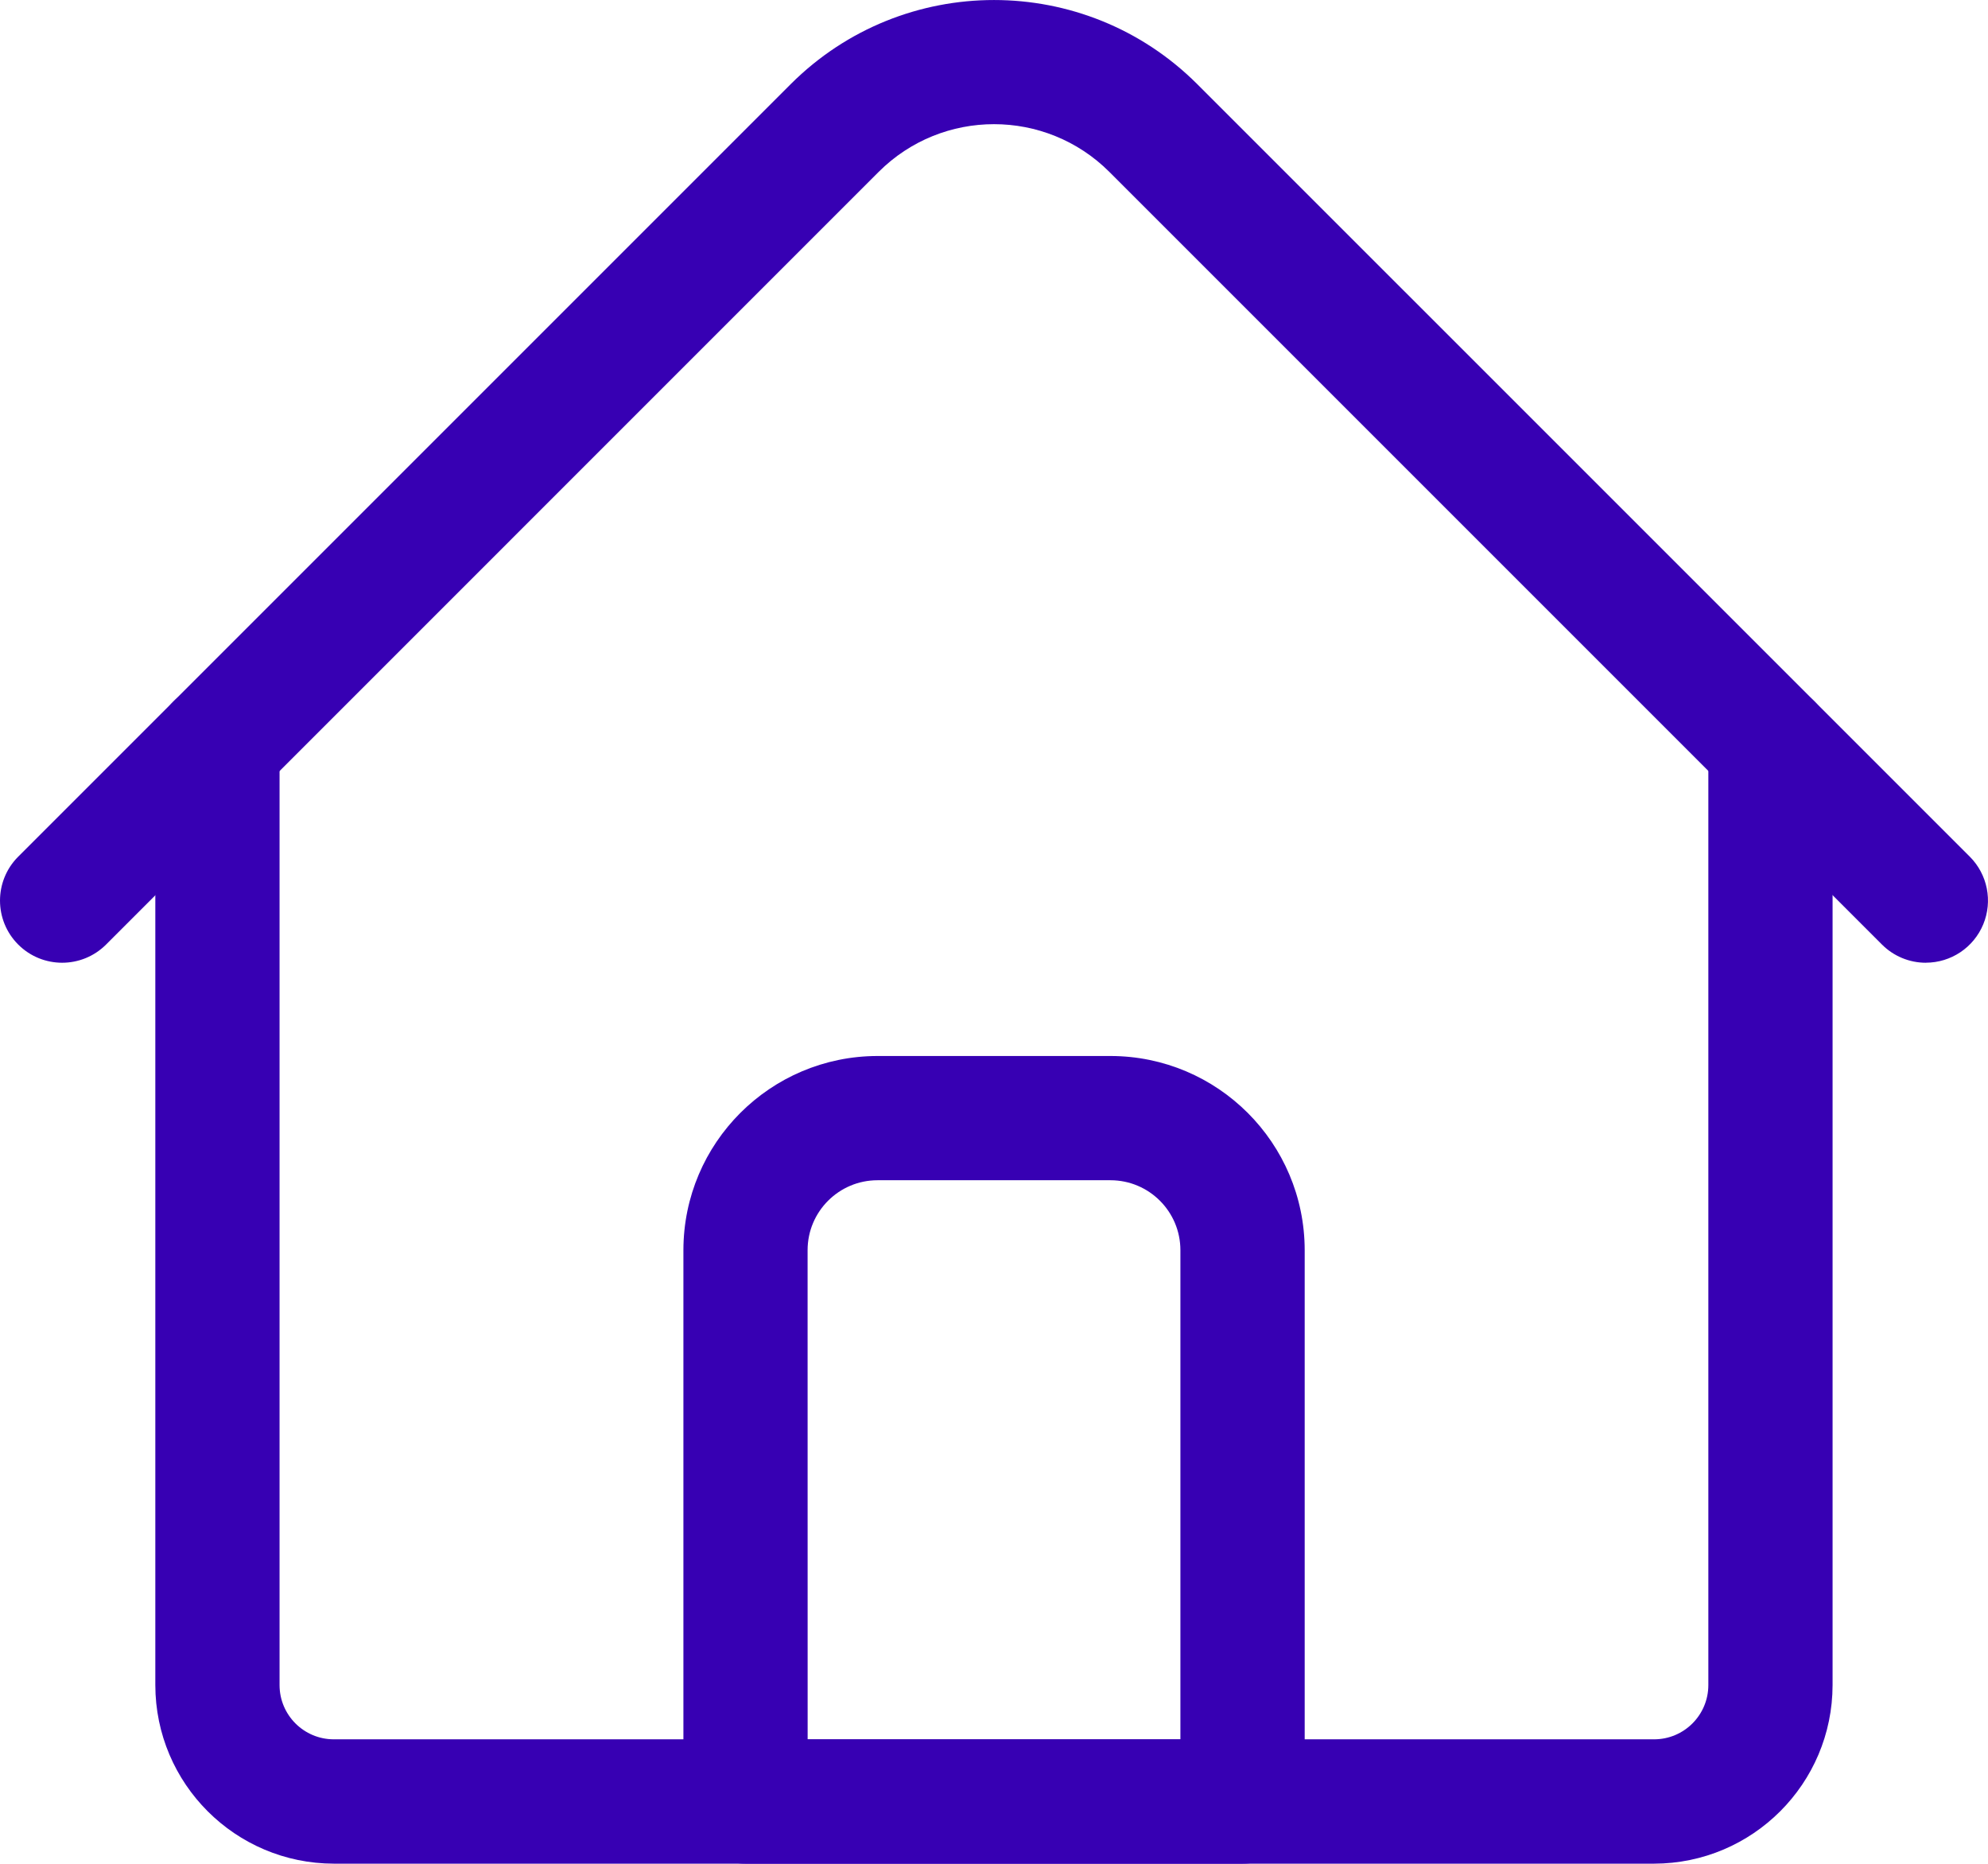
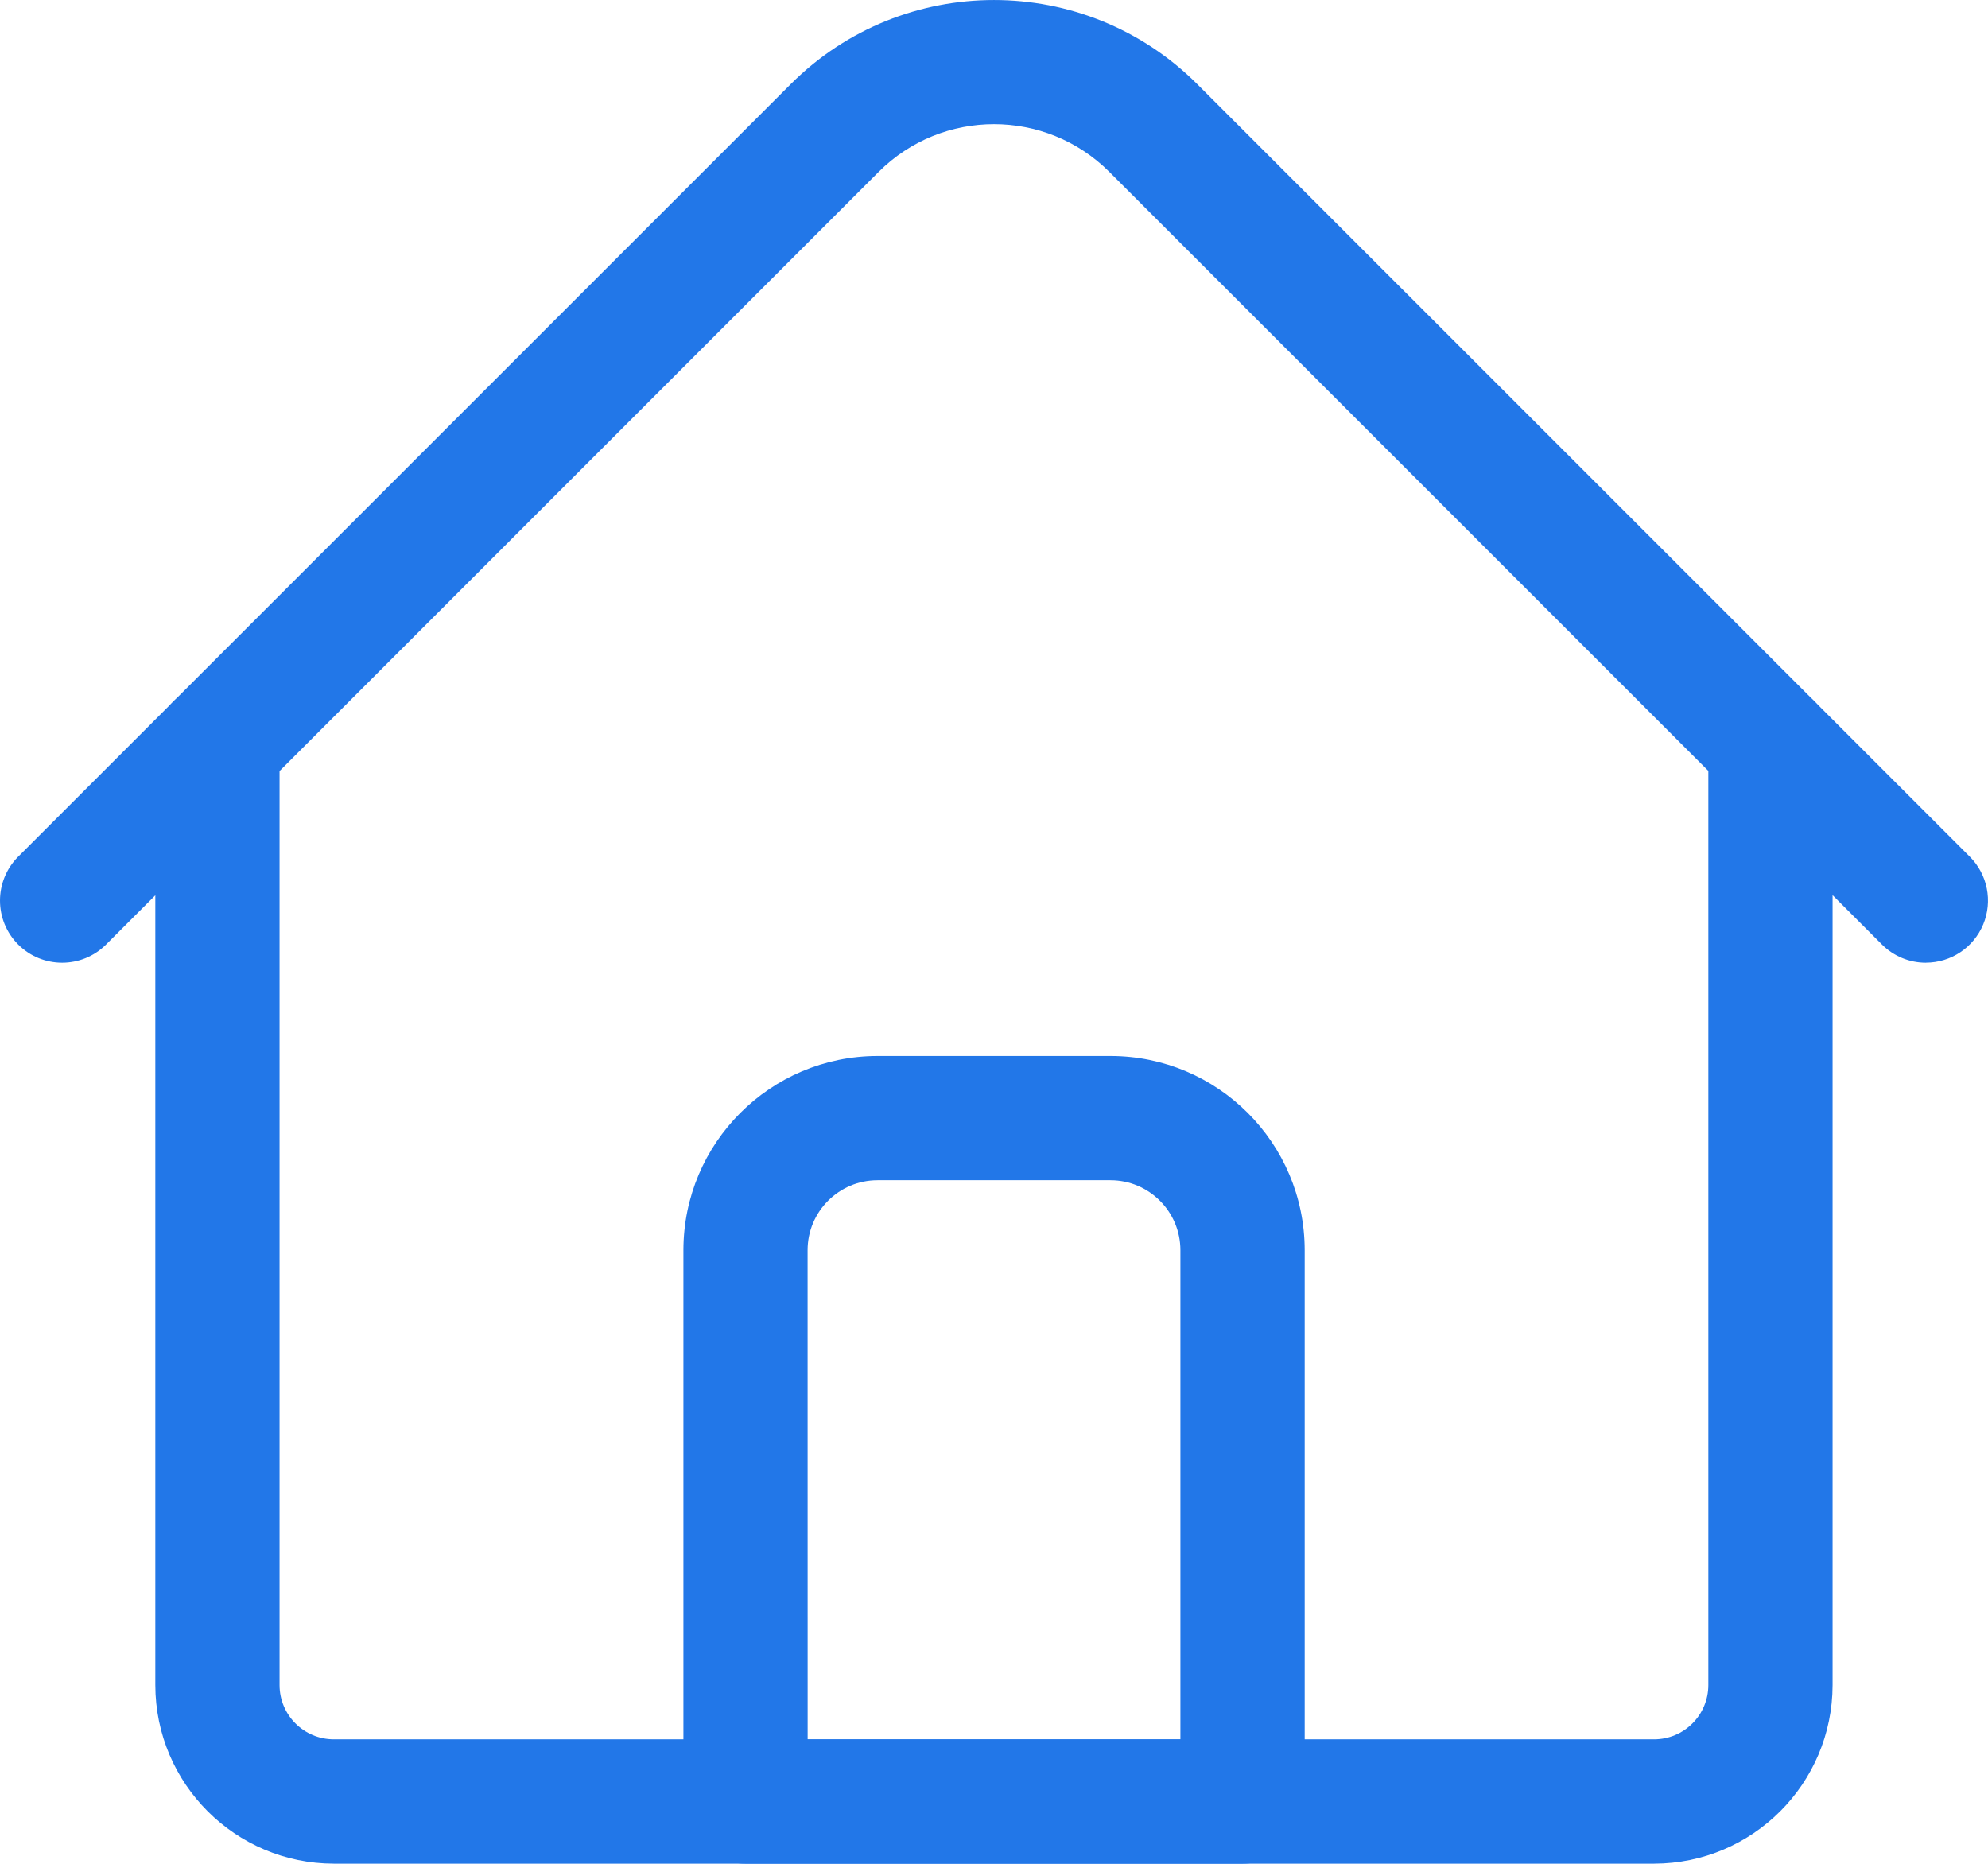
<svg xmlns="http://www.w3.org/2000/svg" width="40.292" height="37.771" viewBox="0 0 40.292 37.771">
  <g id="home" transform="translate(0 -16.017)">
-     <path id="Path_4" data-name="Path 4" d="M70.376,215.888H43.62a3.624,3.624,0,0,1-3.62-3.62V193.222a1.259,1.259,0,0,1,2.518,0v19.046a1.1,1.1,0,0,0,1.1,1.1H70.376a1.1,1.1,0,0,0,1.1-1.1V193.222a1.259,1.259,0,0,1,2.518,0v19.046A3.624,3.624,0,0,1,70.376,215.888Z" transform="translate(-36.852 -162.1)" fill="#3700b3" />
-     <path id="Path_5" data-name="Path 5" d="M39.033,35.529a1.255,1.255,0,0,1-.89-.369L22.483,19.5a3.309,3.309,0,0,0-4.674,0L2.15,35.16A1.259,1.259,0,1,1,.369,33.379L16.028,17.72a5.83,5.83,0,0,1,8.235,0L39.923,33.379a1.259,1.259,0,0,1-.89,2.149Z" transform="translate(0 0)" fill="#3700b3" />
-     <path id="Path_6" data-name="Path 6" d="M187.332,304.352H177.259A1.259,1.259,0,0,1,176,303.092V291.918a3.939,3.939,0,0,1,3.935-3.935h4.722a3.939,3.939,0,0,1,3.935,3.935v11.175A1.259,1.259,0,0,1,187.332,304.352Zm-8.814-2.518h7.555v-9.916a1.418,1.418,0,0,0-1.417-1.417h-4.722a1.418,1.418,0,0,0-1.417,1.417Z" transform="translate(-162.149 -250.564)" fill="#3700b3" />
+     <path id="Path_4" data-name="Path 4" d="M70.376,215.888H43.62a3.624,3.624,0,0,1-3.62-3.62V193.222a1.259,1.259,0,0,1,2.518,0v19.046a1.1,1.1,0,0,0,1.1,1.1H70.376a1.1,1.1,0,0,0,1.1-1.1V193.222a1.259,1.259,0,0,1,2.518,0v19.046A3.624,3.624,0,0,1,70.376,215.888Z" transform="translate(-36.852 -162.1)" fill="#2277e8" />
+     <path id="Path_5" data-name="Path 5" d="M39.033,35.529a1.255,1.255,0,0,1-.89-.369L22.483,19.5a3.309,3.309,0,0,0-4.674,0L2.15,35.16A1.259,1.259,0,1,1,.369,33.379L16.028,17.72a5.83,5.83,0,0,1,8.235,0L39.923,33.379a1.259,1.259,0,0,1-.89,2.149Z" transform="translate(0 0)" fill="#2277e8" />
+     <path id="Path_6" data-name="Path 6" d="M187.332,304.352H177.259A1.259,1.259,0,0,1,176,303.092V291.918a3.939,3.939,0,0,1,3.935-3.935h4.722a3.939,3.939,0,0,1,3.935,3.935v11.175A1.259,1.259,0,0,1,187.332,304.352Zm-8.814-2.518h7.555v-9.916a1.418,1.418,0,0,0-1.417-1.417h-4.722a1.418,1.418,0,0,0-1.417,1.417Z" transform="translate(-162.149 -250.564)" fill="#2277e8" />
  </g>
</svg>
